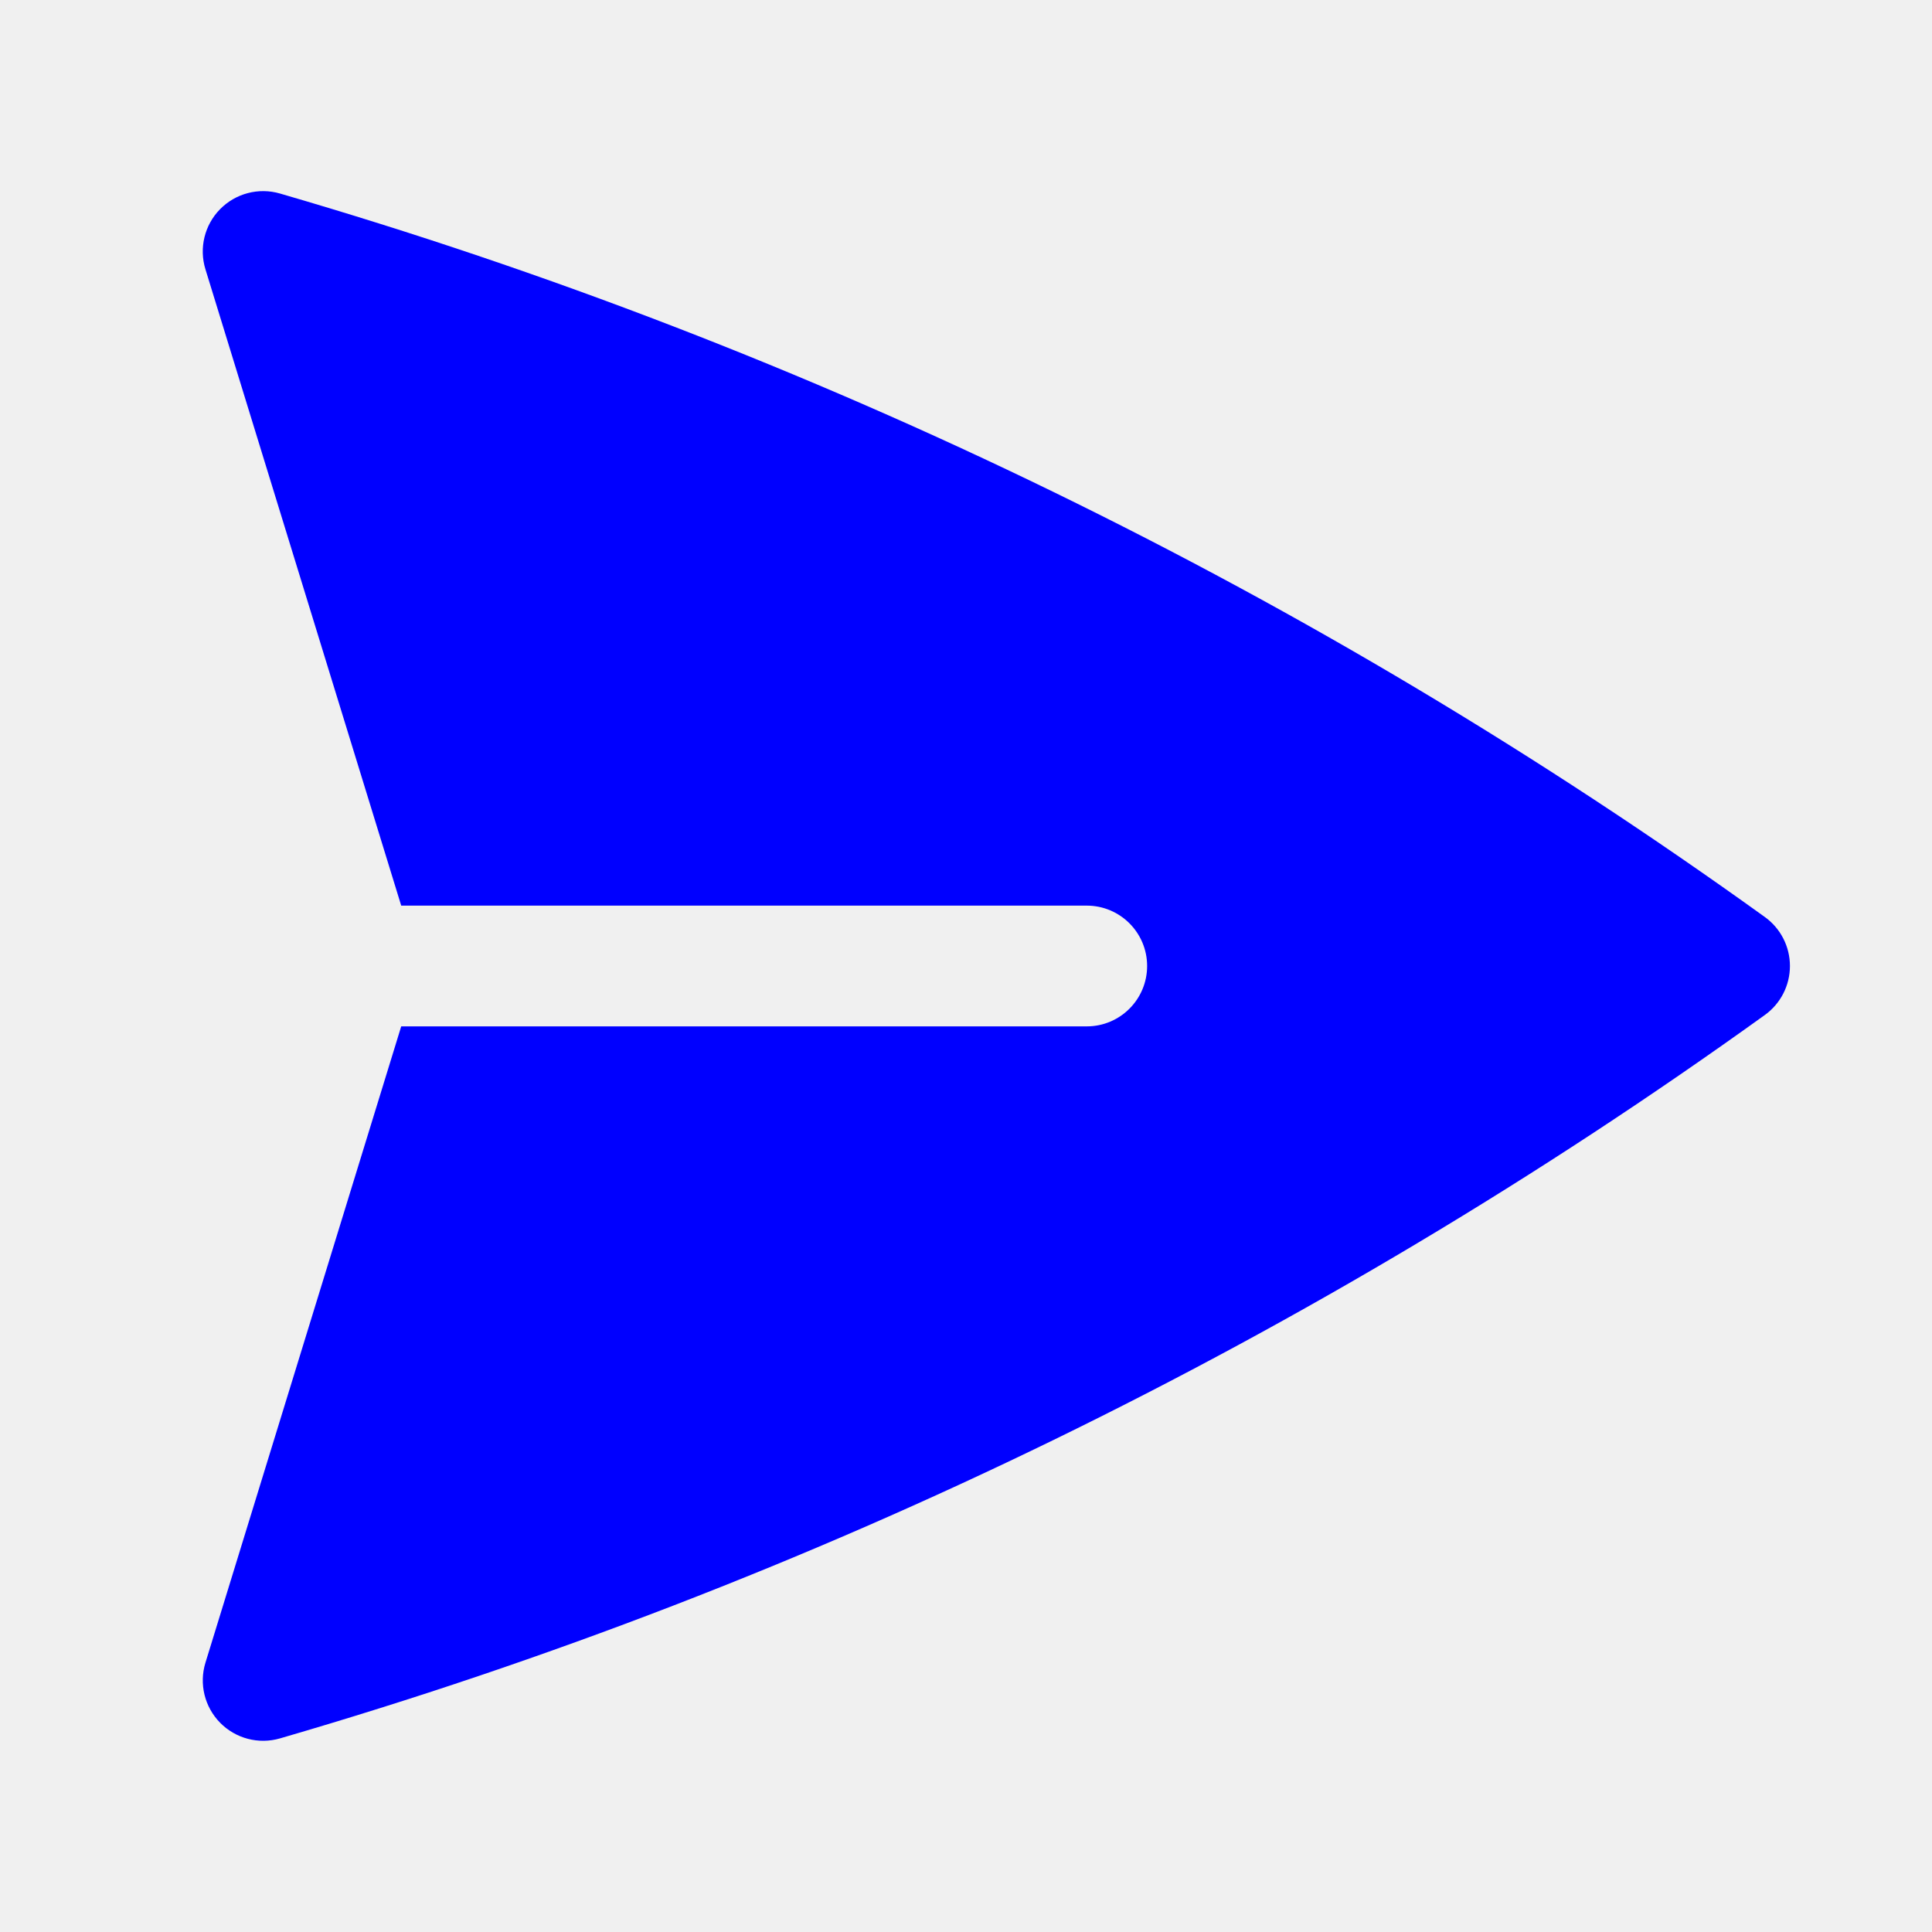
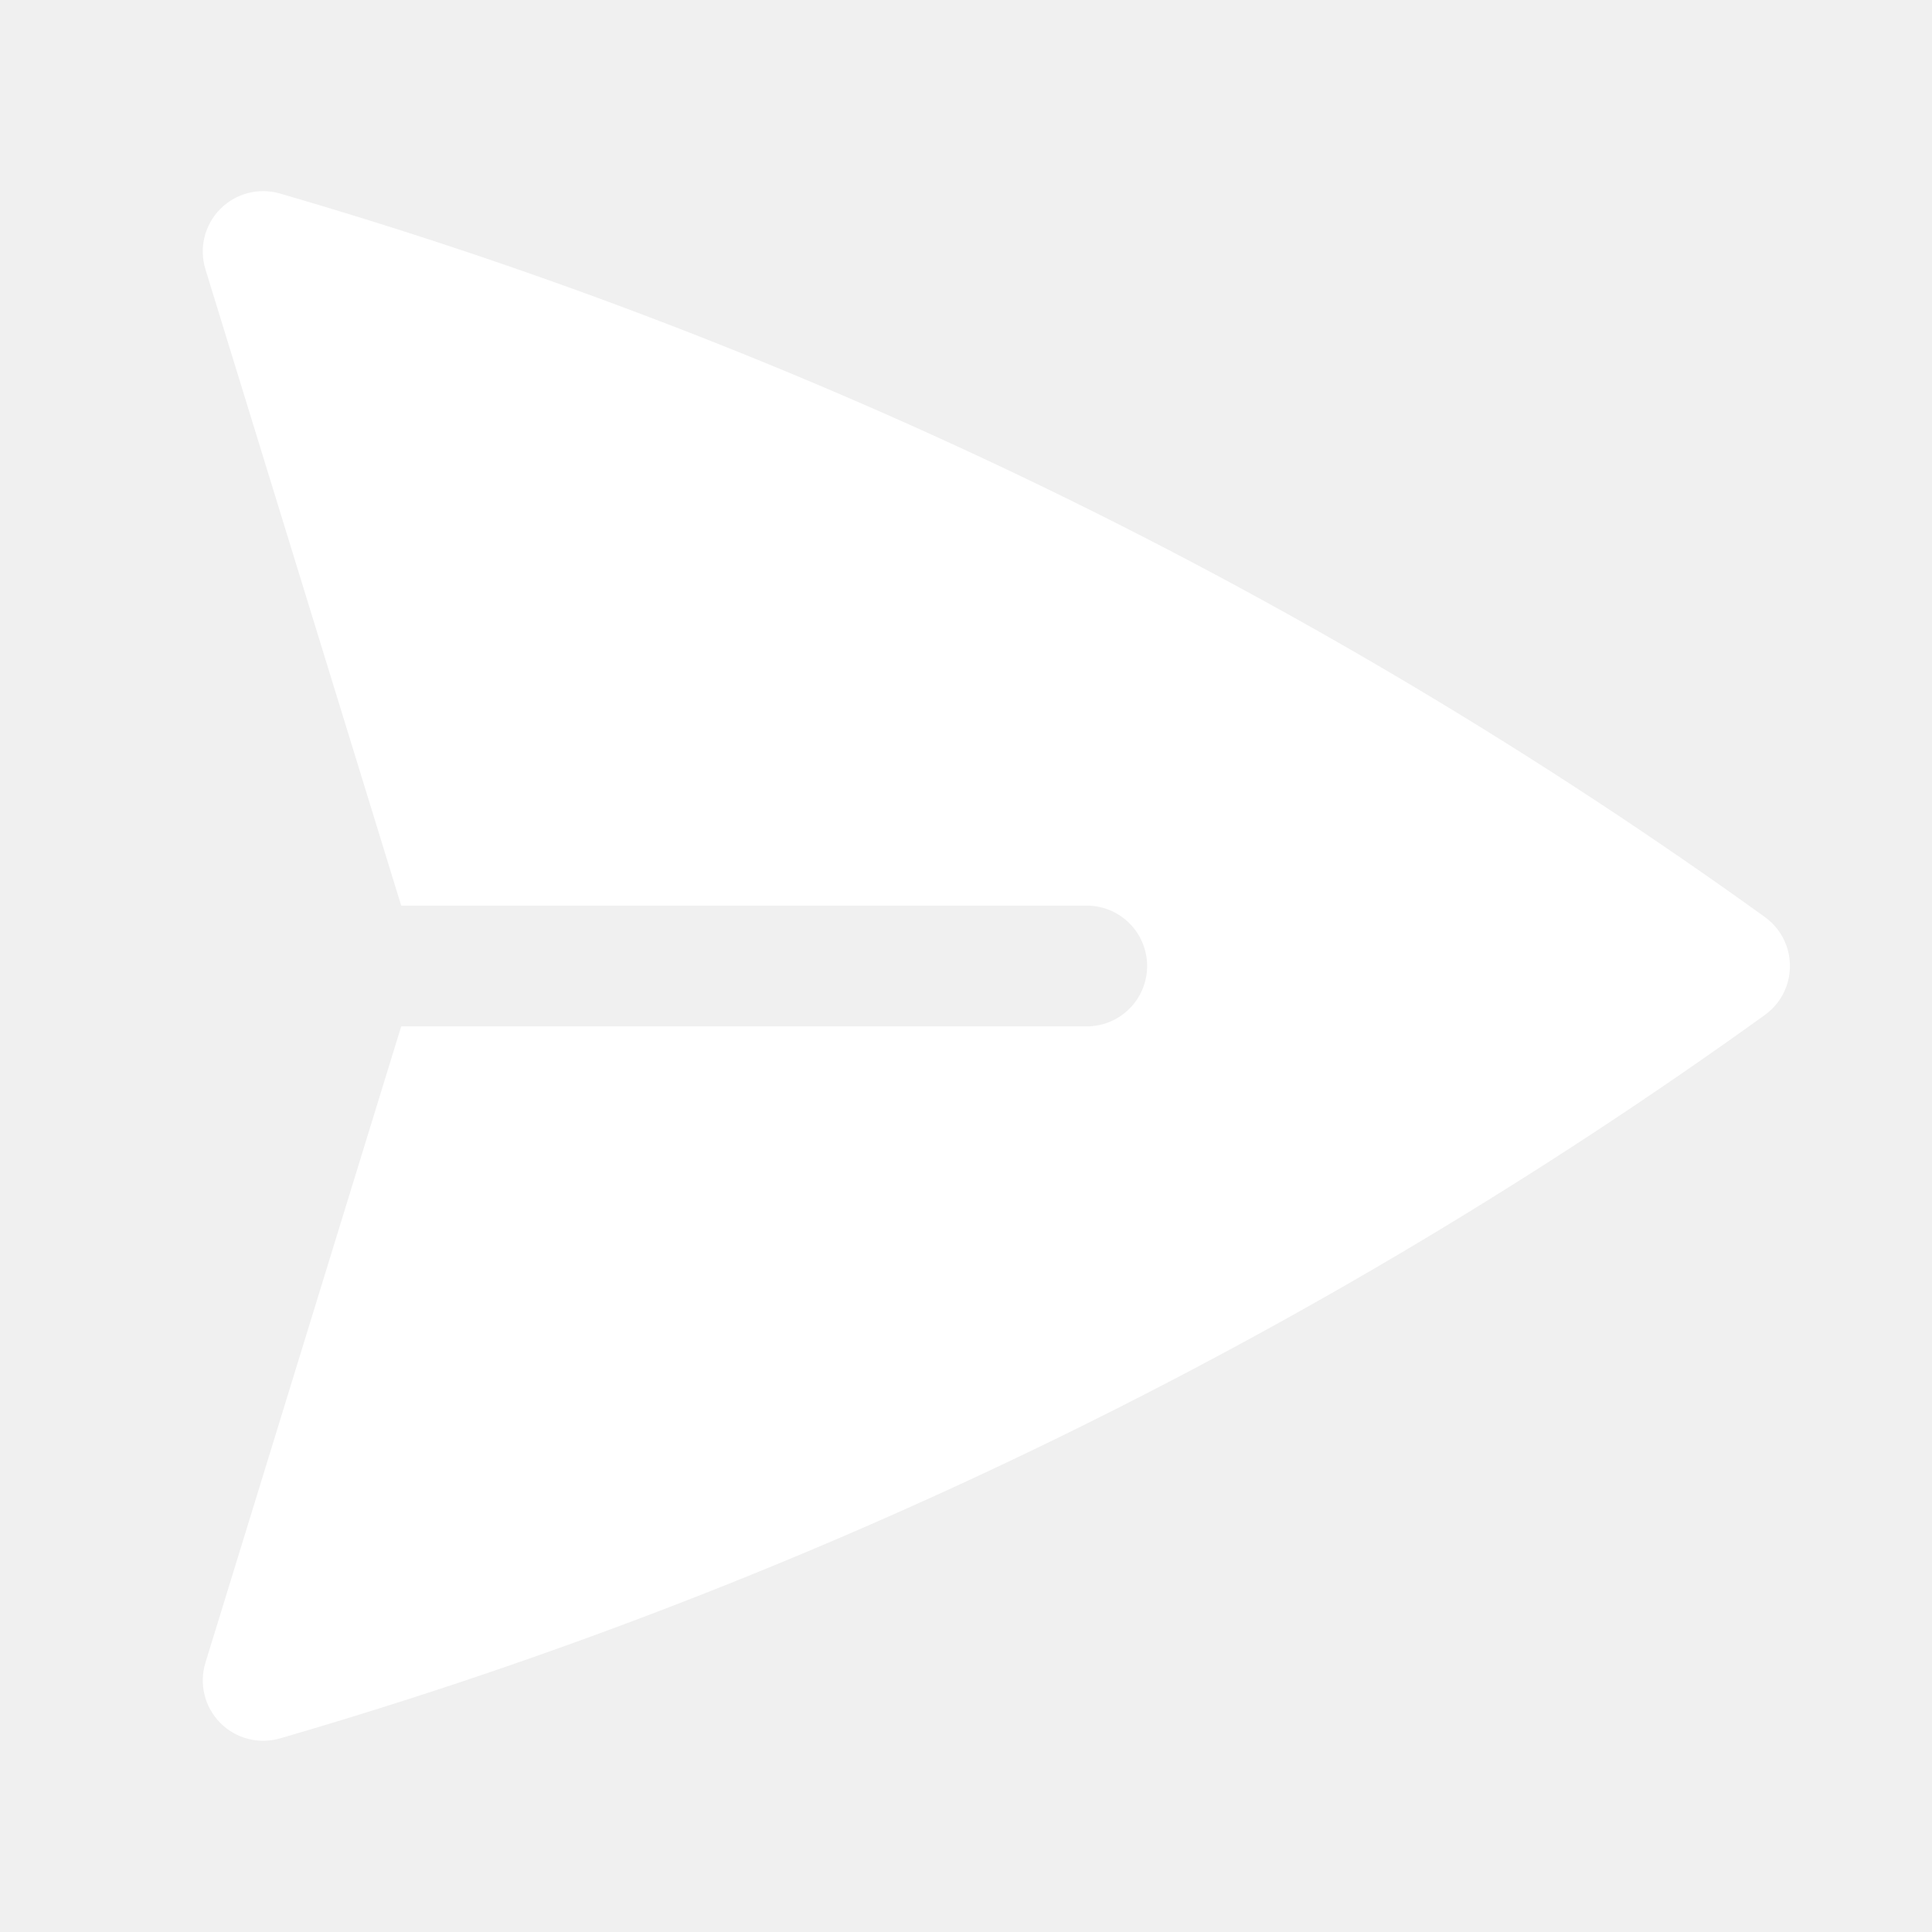
- <svg xmlns="http://www.w3.org/2000/svg" viewBox="0 0 24 24" fill="blue" class="size-6" width="30px" height="30px">
+ <svg xmlns="http://www.w3.org/2000/svg" viewBox="0 0 24 24" fill="white" class="size-6" width="30px" height="30px">
  <path d="M3.478 2.404a.75.75 0 0 0-.926.941l2.432 7.905H13.5a.75.75 0 0 1 0 1.5H4.984l-2.432 7.905a.75.75 0 0 0 .926.94 60.519 60.519 0 0 0 18.445-8.986.75.75 0 0 0 0-1.218A60.517 60.517 0 0 0 3.478 2.404Z" />
</svg>
